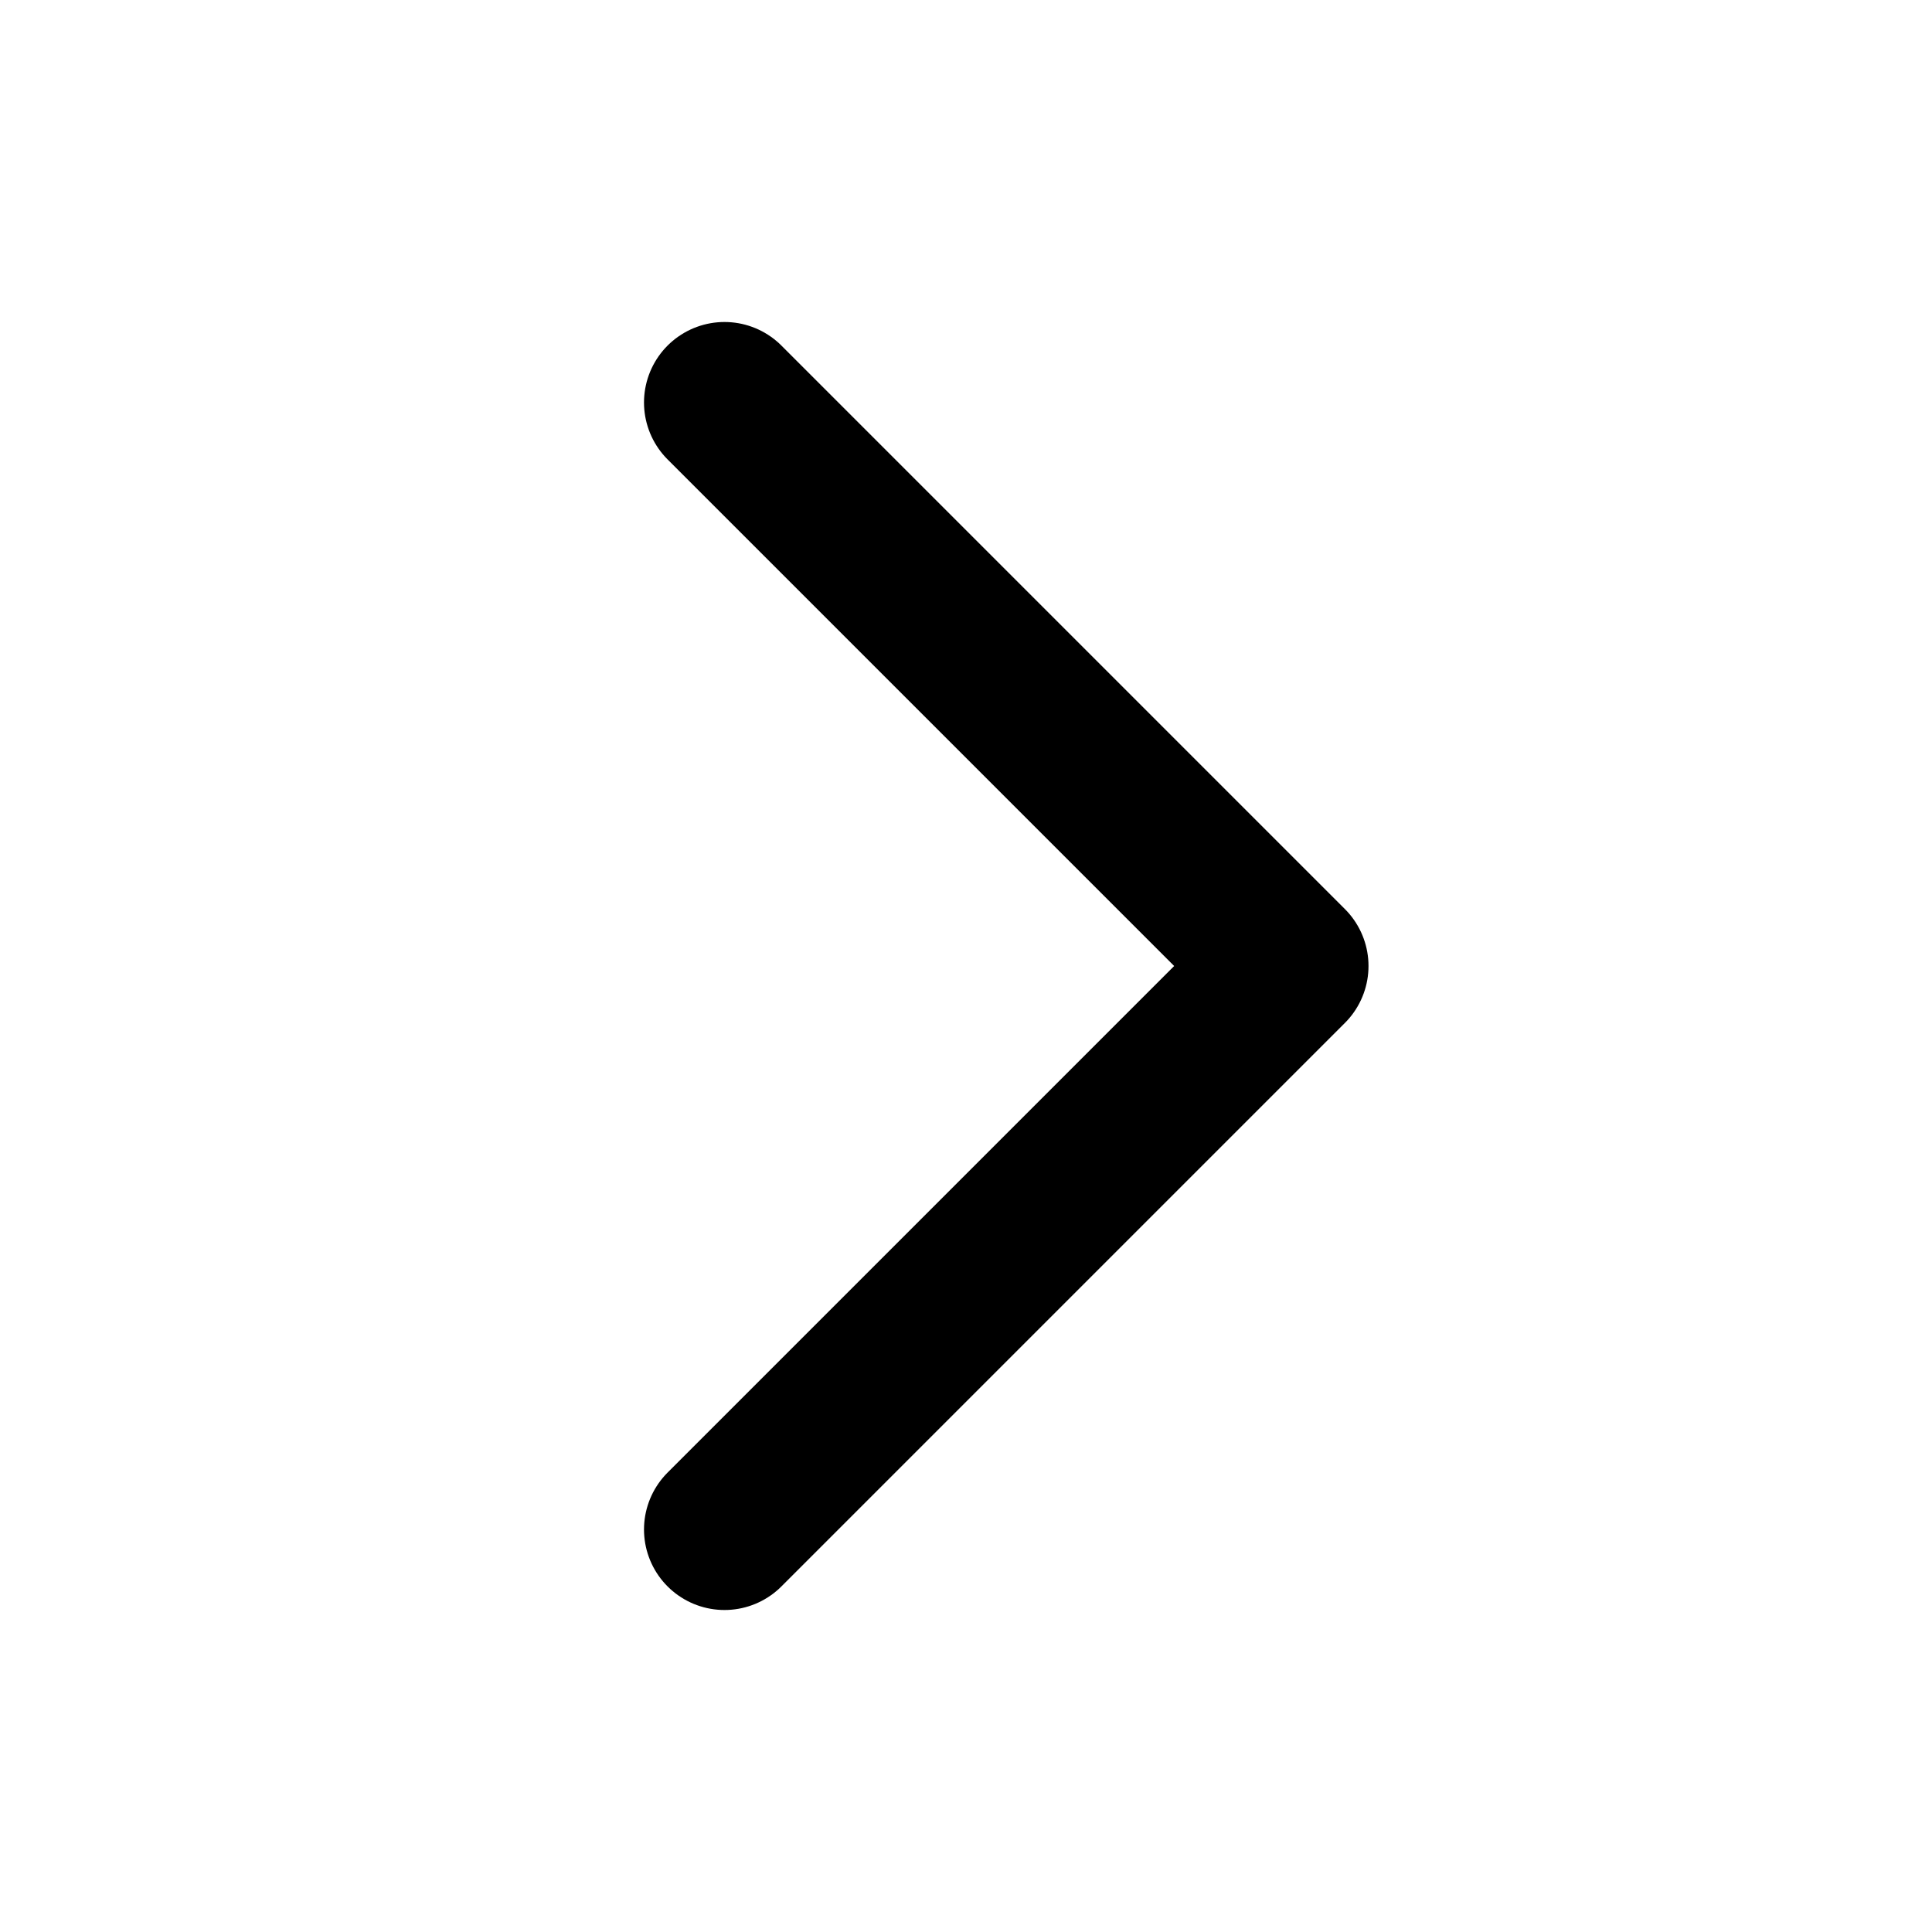
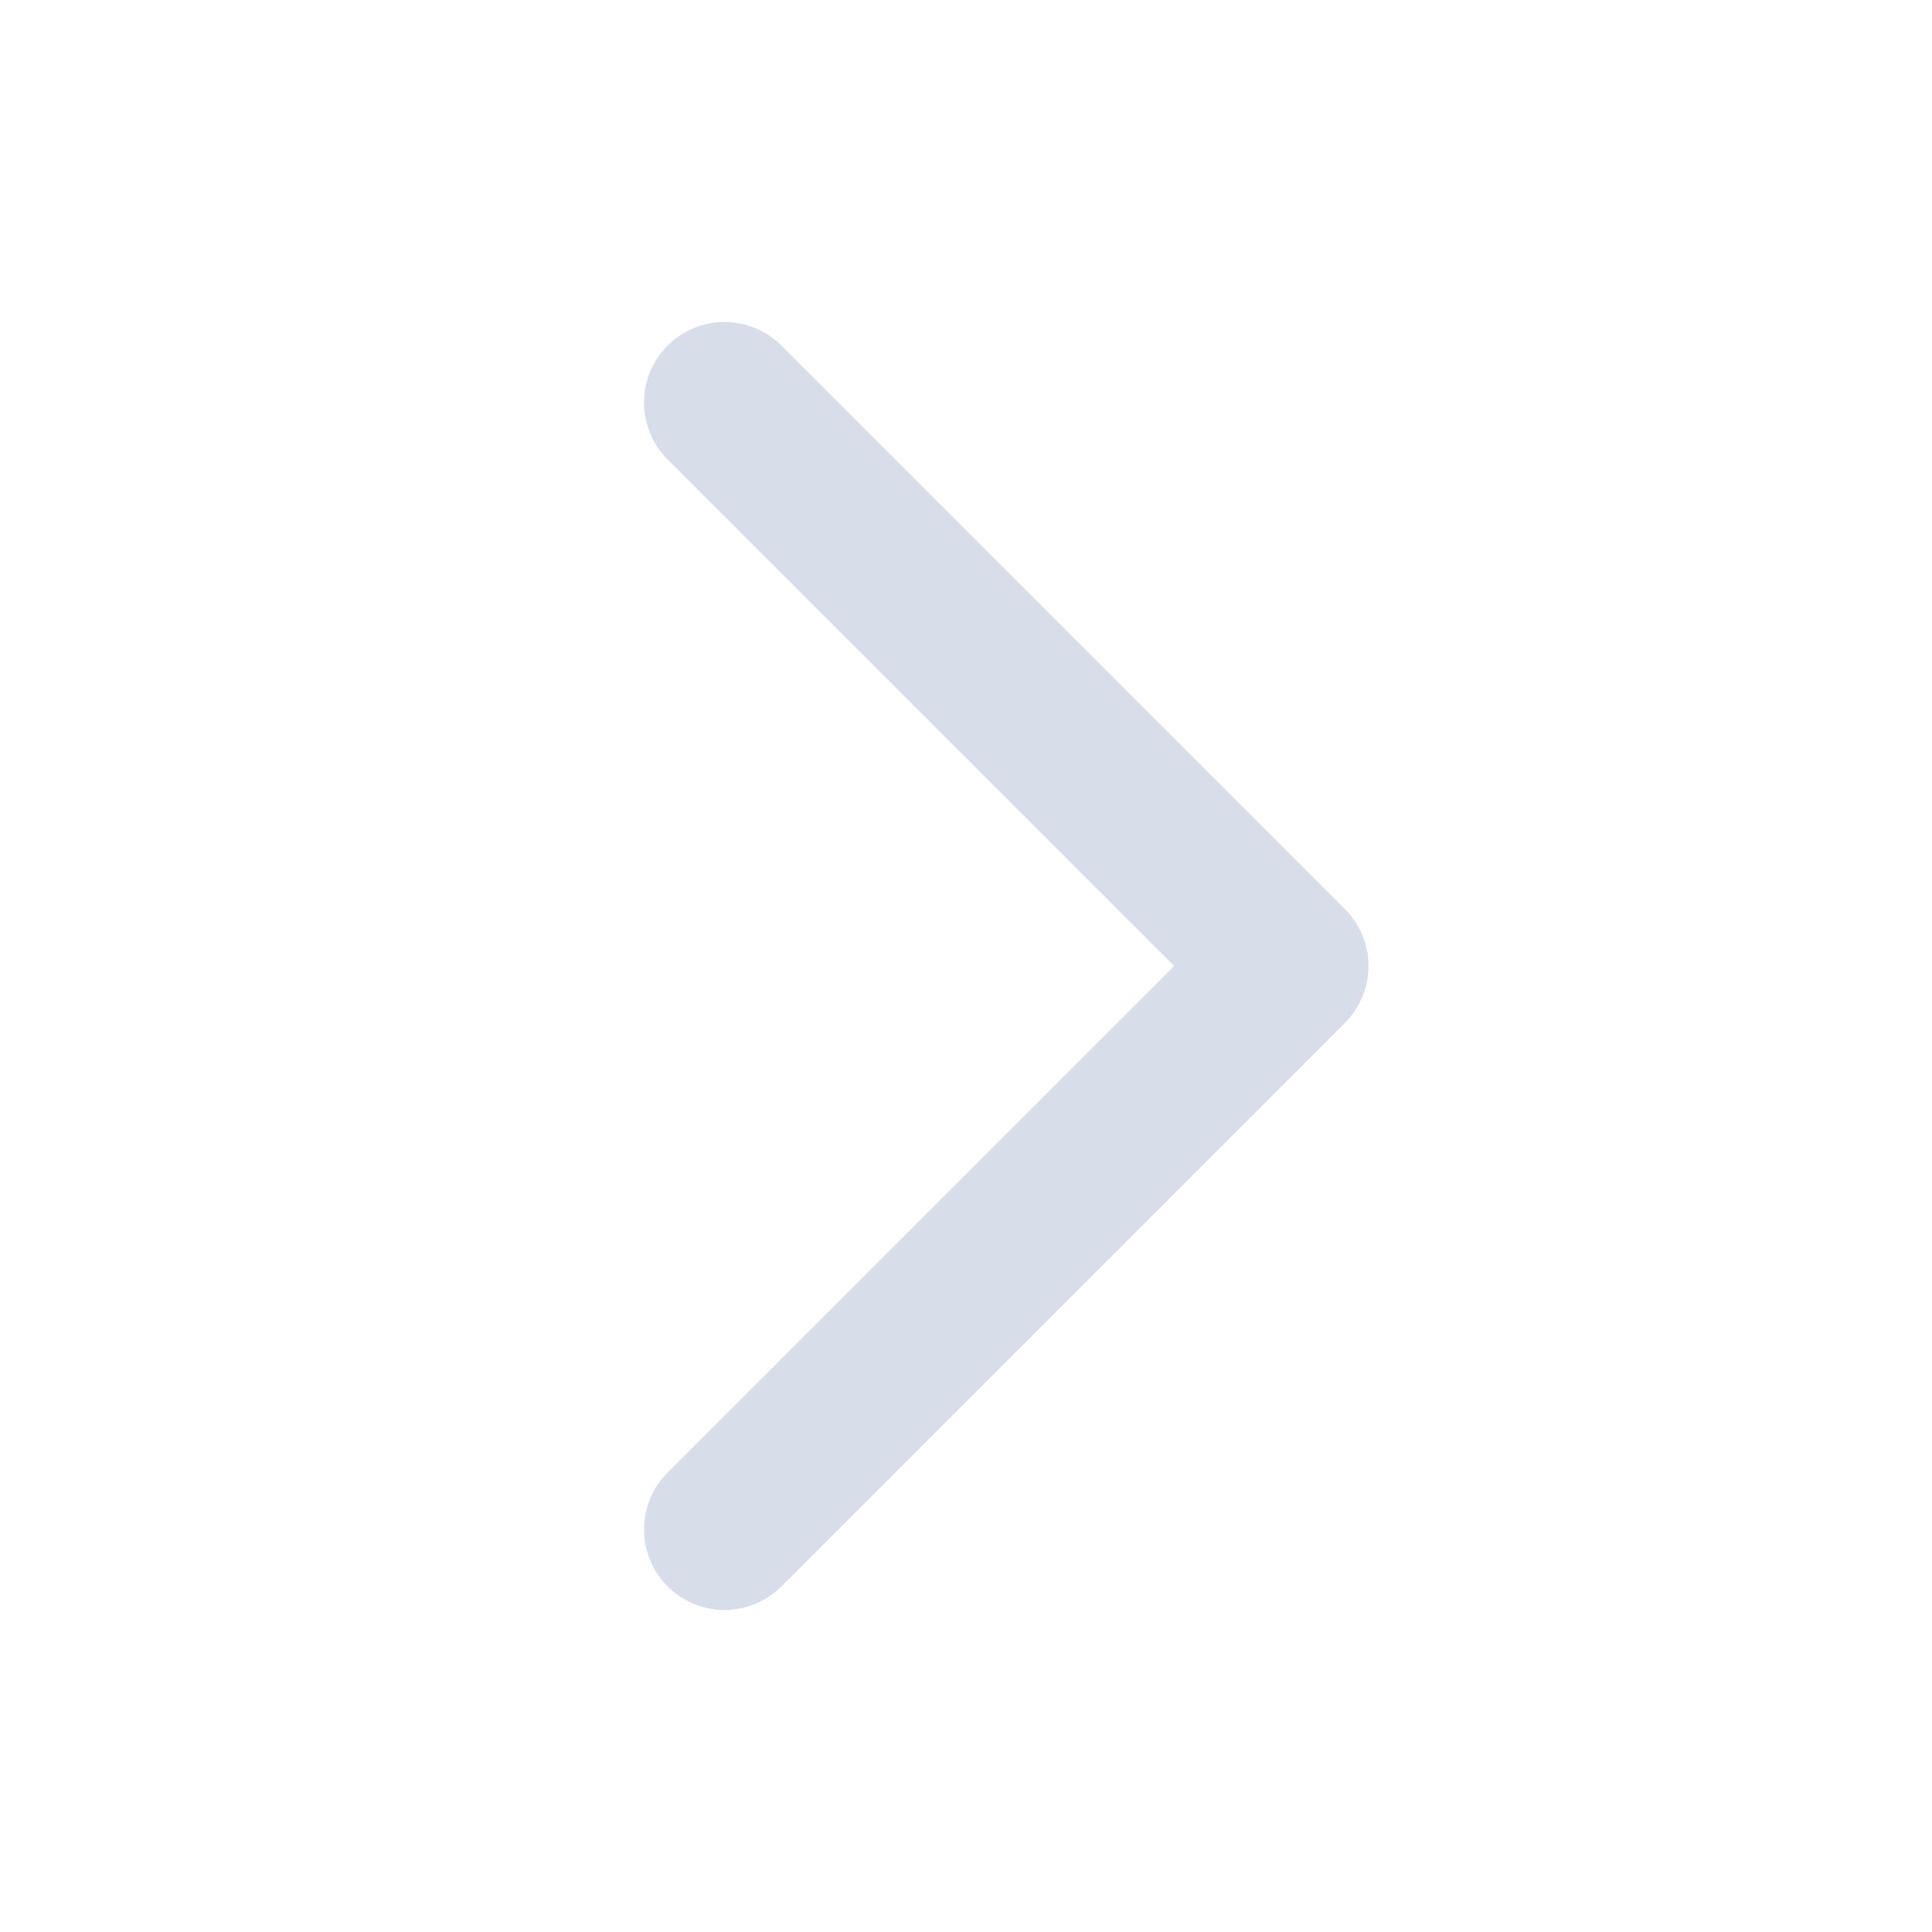
- <svg xmlns="http://www.w3.org/2000/svg" width="24" height="24" viewBox="0 0 24 24" fill="none" stroke="currentColor" stroke-width="2" stroke-linecap="round" stroke-linejoin="round">
+ <svg xmlns="http://www.w3.org/2000/svg" width="24" height="24" viewBox="0 0 24 24" fill="none" stroke="#D8DEE9" stroke-width="2" stroke-linecap="round" stroke-linejoin="round">
  <path d="M9 5l7 7-7 7" />
</svg>
